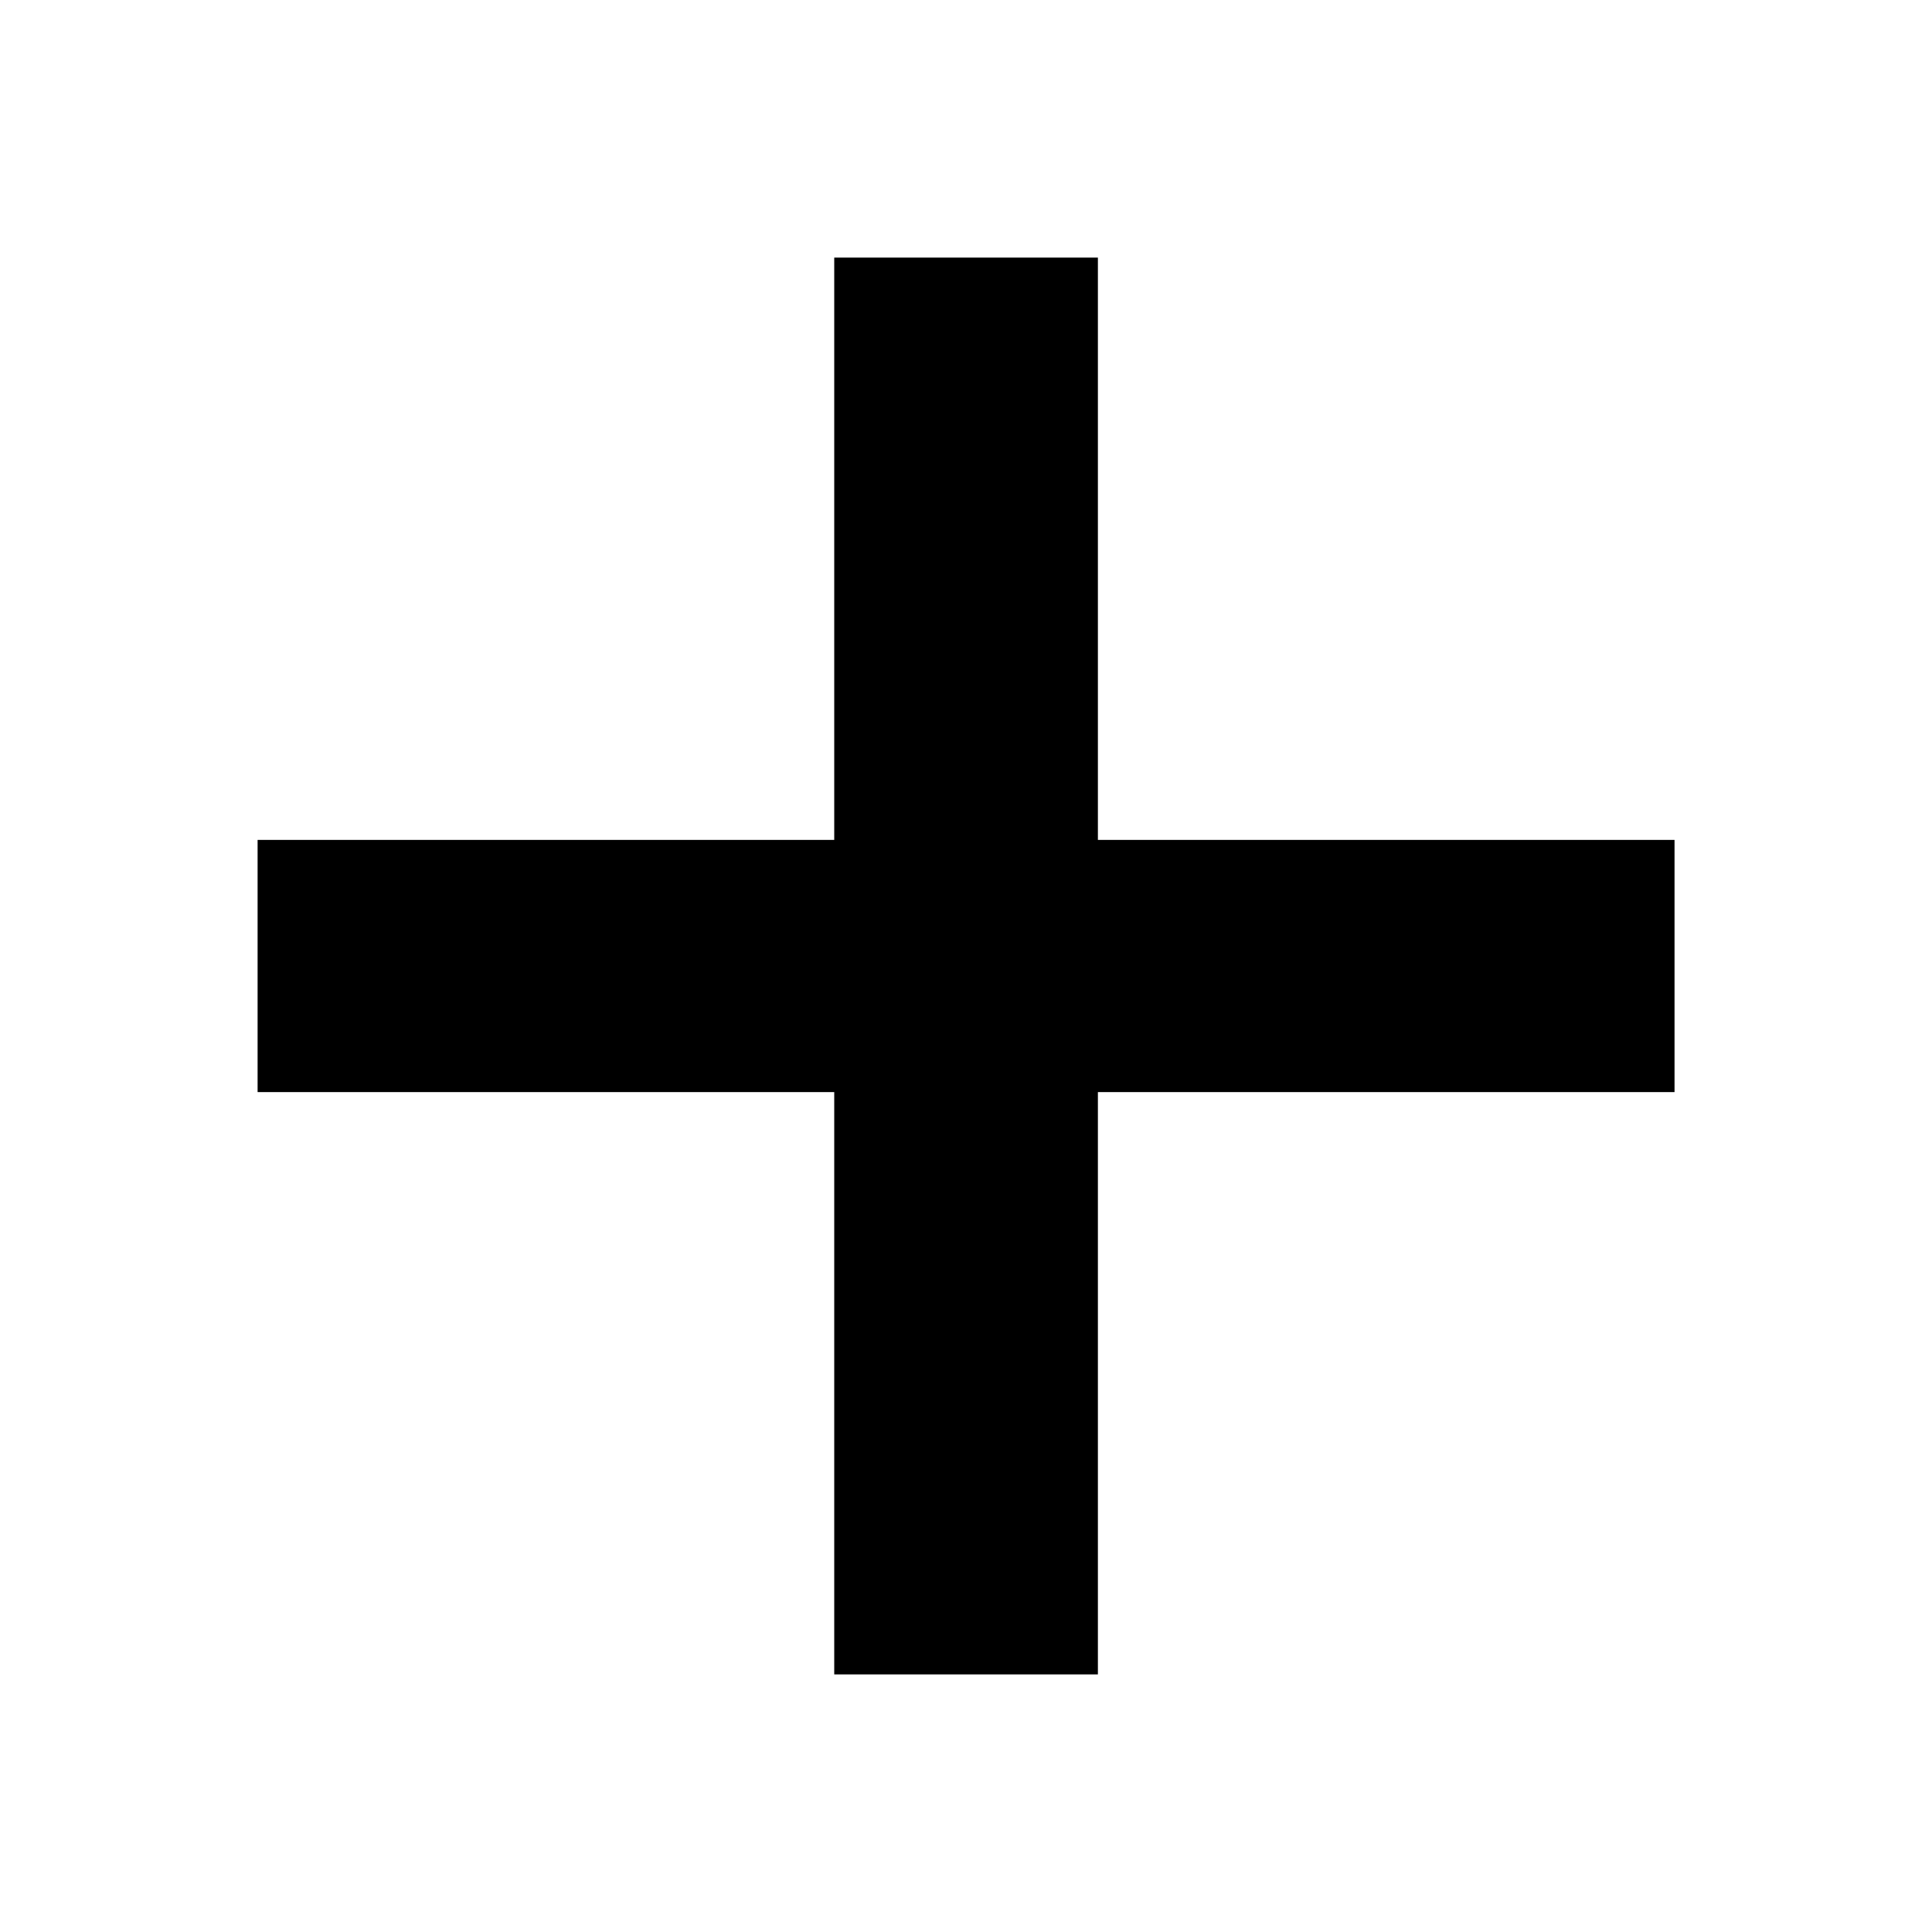
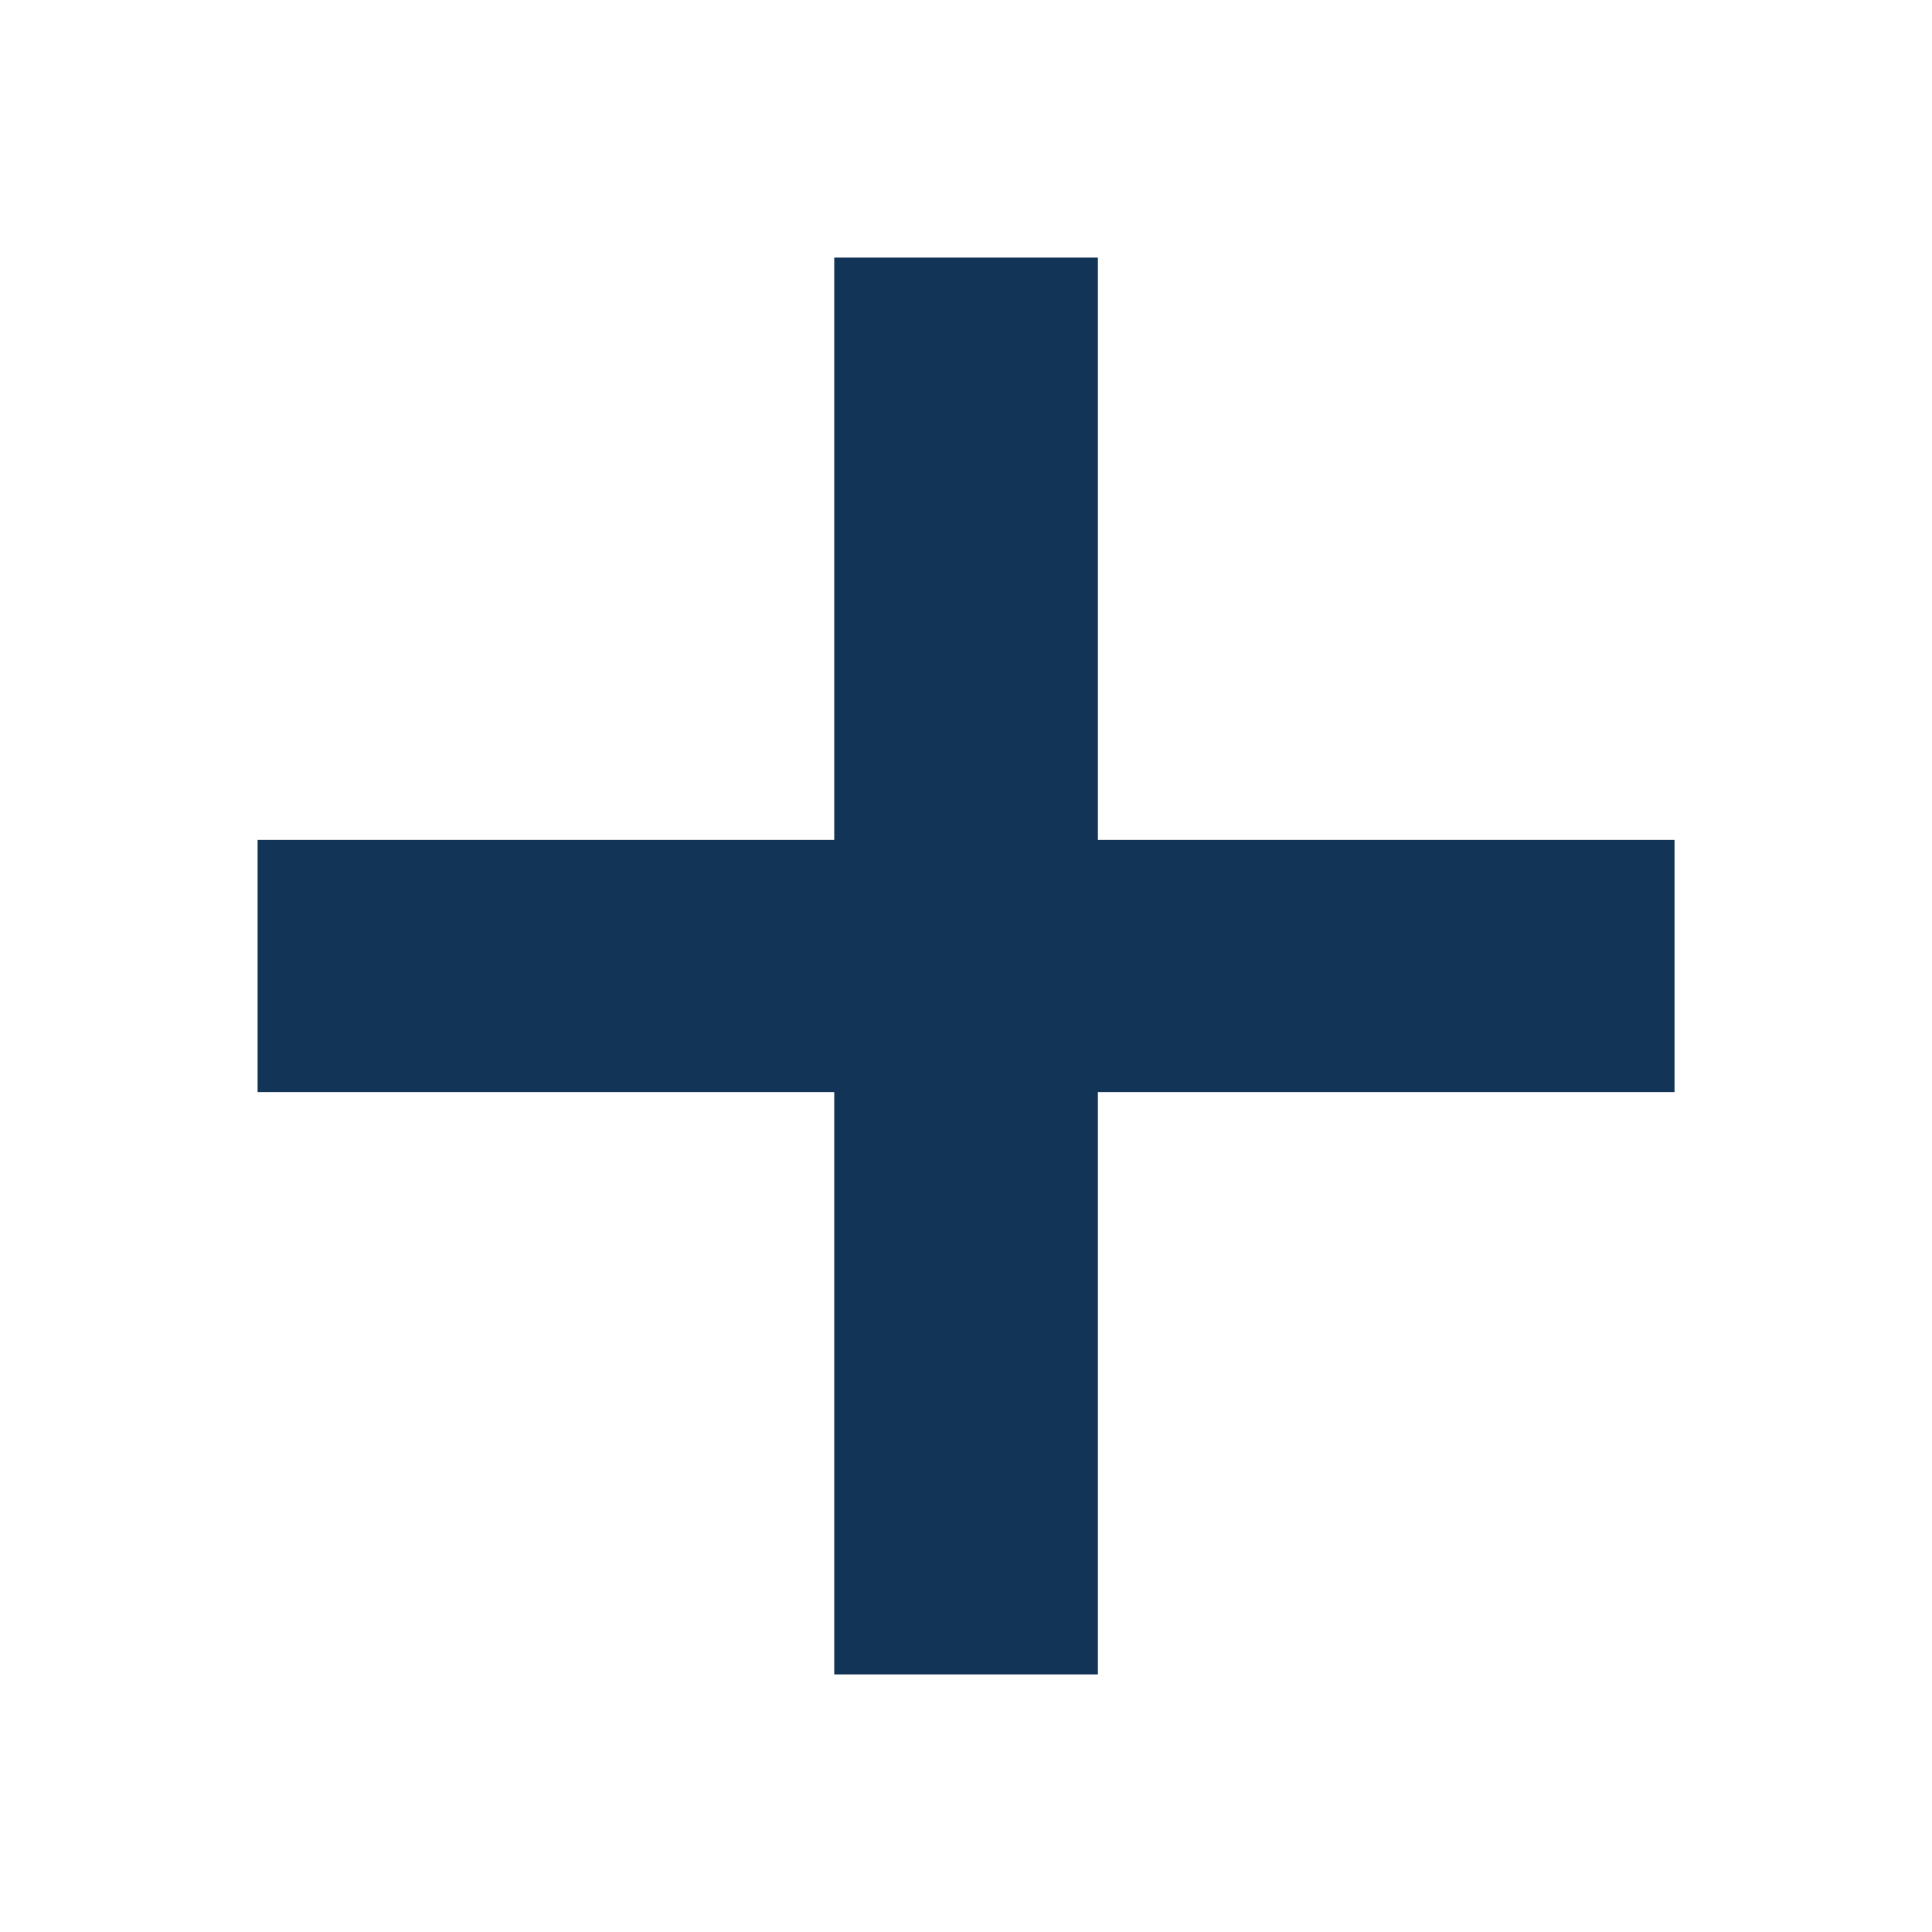
<svg xmlns="http://www.w3.org/2000/svg" version="1.1" width="15" height="15" id="svg4491">
  <defs id="defs4493" />
-   <path d="m 6.477,2 0,4.521 -4.477,0 0,1.958 4.477,0 0,4.521 2.047,0 0,-4.521 4.477,0 0,-1.958 -4.477,0 0,-4.521 -2.047,0" id="path4302" style="font-size:18.288px;font-style:normal;font-variant:normal;font-weight:bold;font-stretch:normal;text-align:start;line-height:125%;letter-spacing:0px;word-spacing:0px;writing-mode:lr-tb;text-anchor:start;fill:#000000;fill-opacity:1;stroke:none;font-family:Cantarell;-inkscape-font-specification:Cantarell Bold" />
+   <path d="m 6.477,2 0,4.521 -4.477,0 0,1.958 4.477,0 0,4.521 2.047,0 0,-4.521 4.477,0 0,-1.958 -4.477,0 0,-4.521 -2.047,0" id="path4302" style="font-size:18.288px;font-style:normal;font-variant:normal;font-weight:bold;font-stretch:normal;text-align:start;line-height:125%;letter-spacing:0px;word-spacing:0px;writing-mode:lr-tb;text-anchor:start;fill:#123456;fill-opacity:1;stroke:none;font-family:Cantarell;-inkscape-font-specification:Cantarell Bold" />
</svg>
